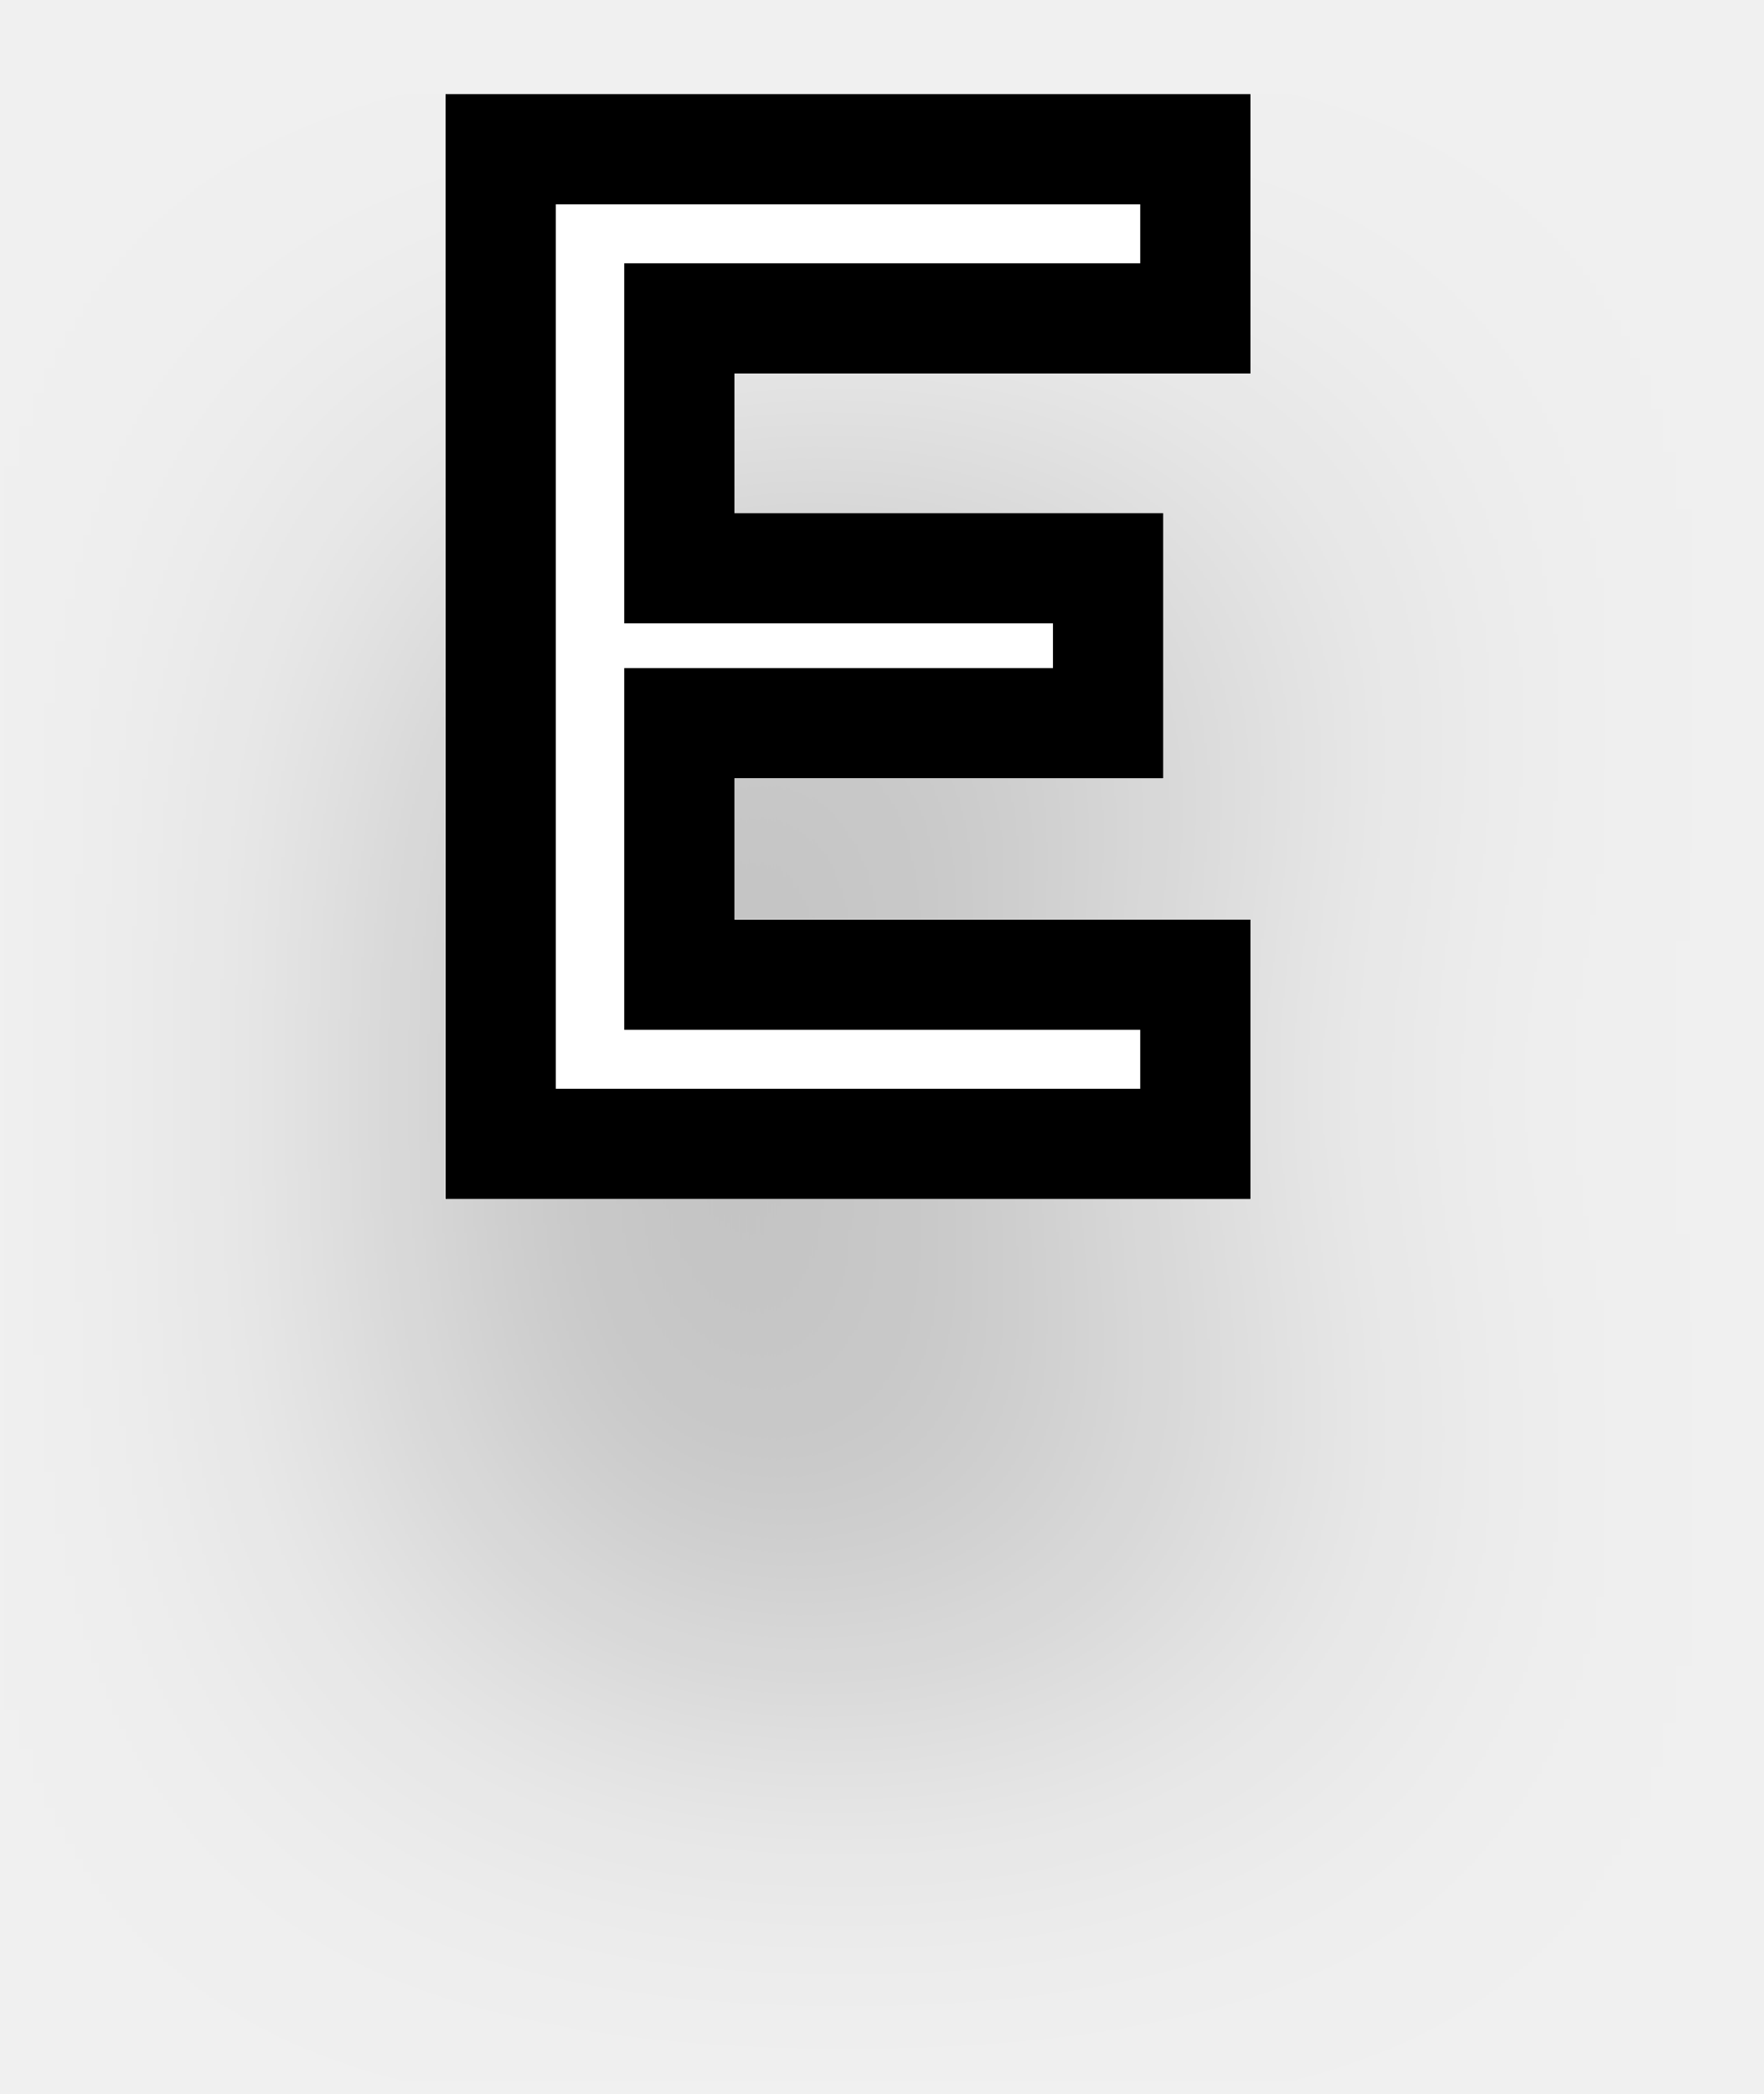
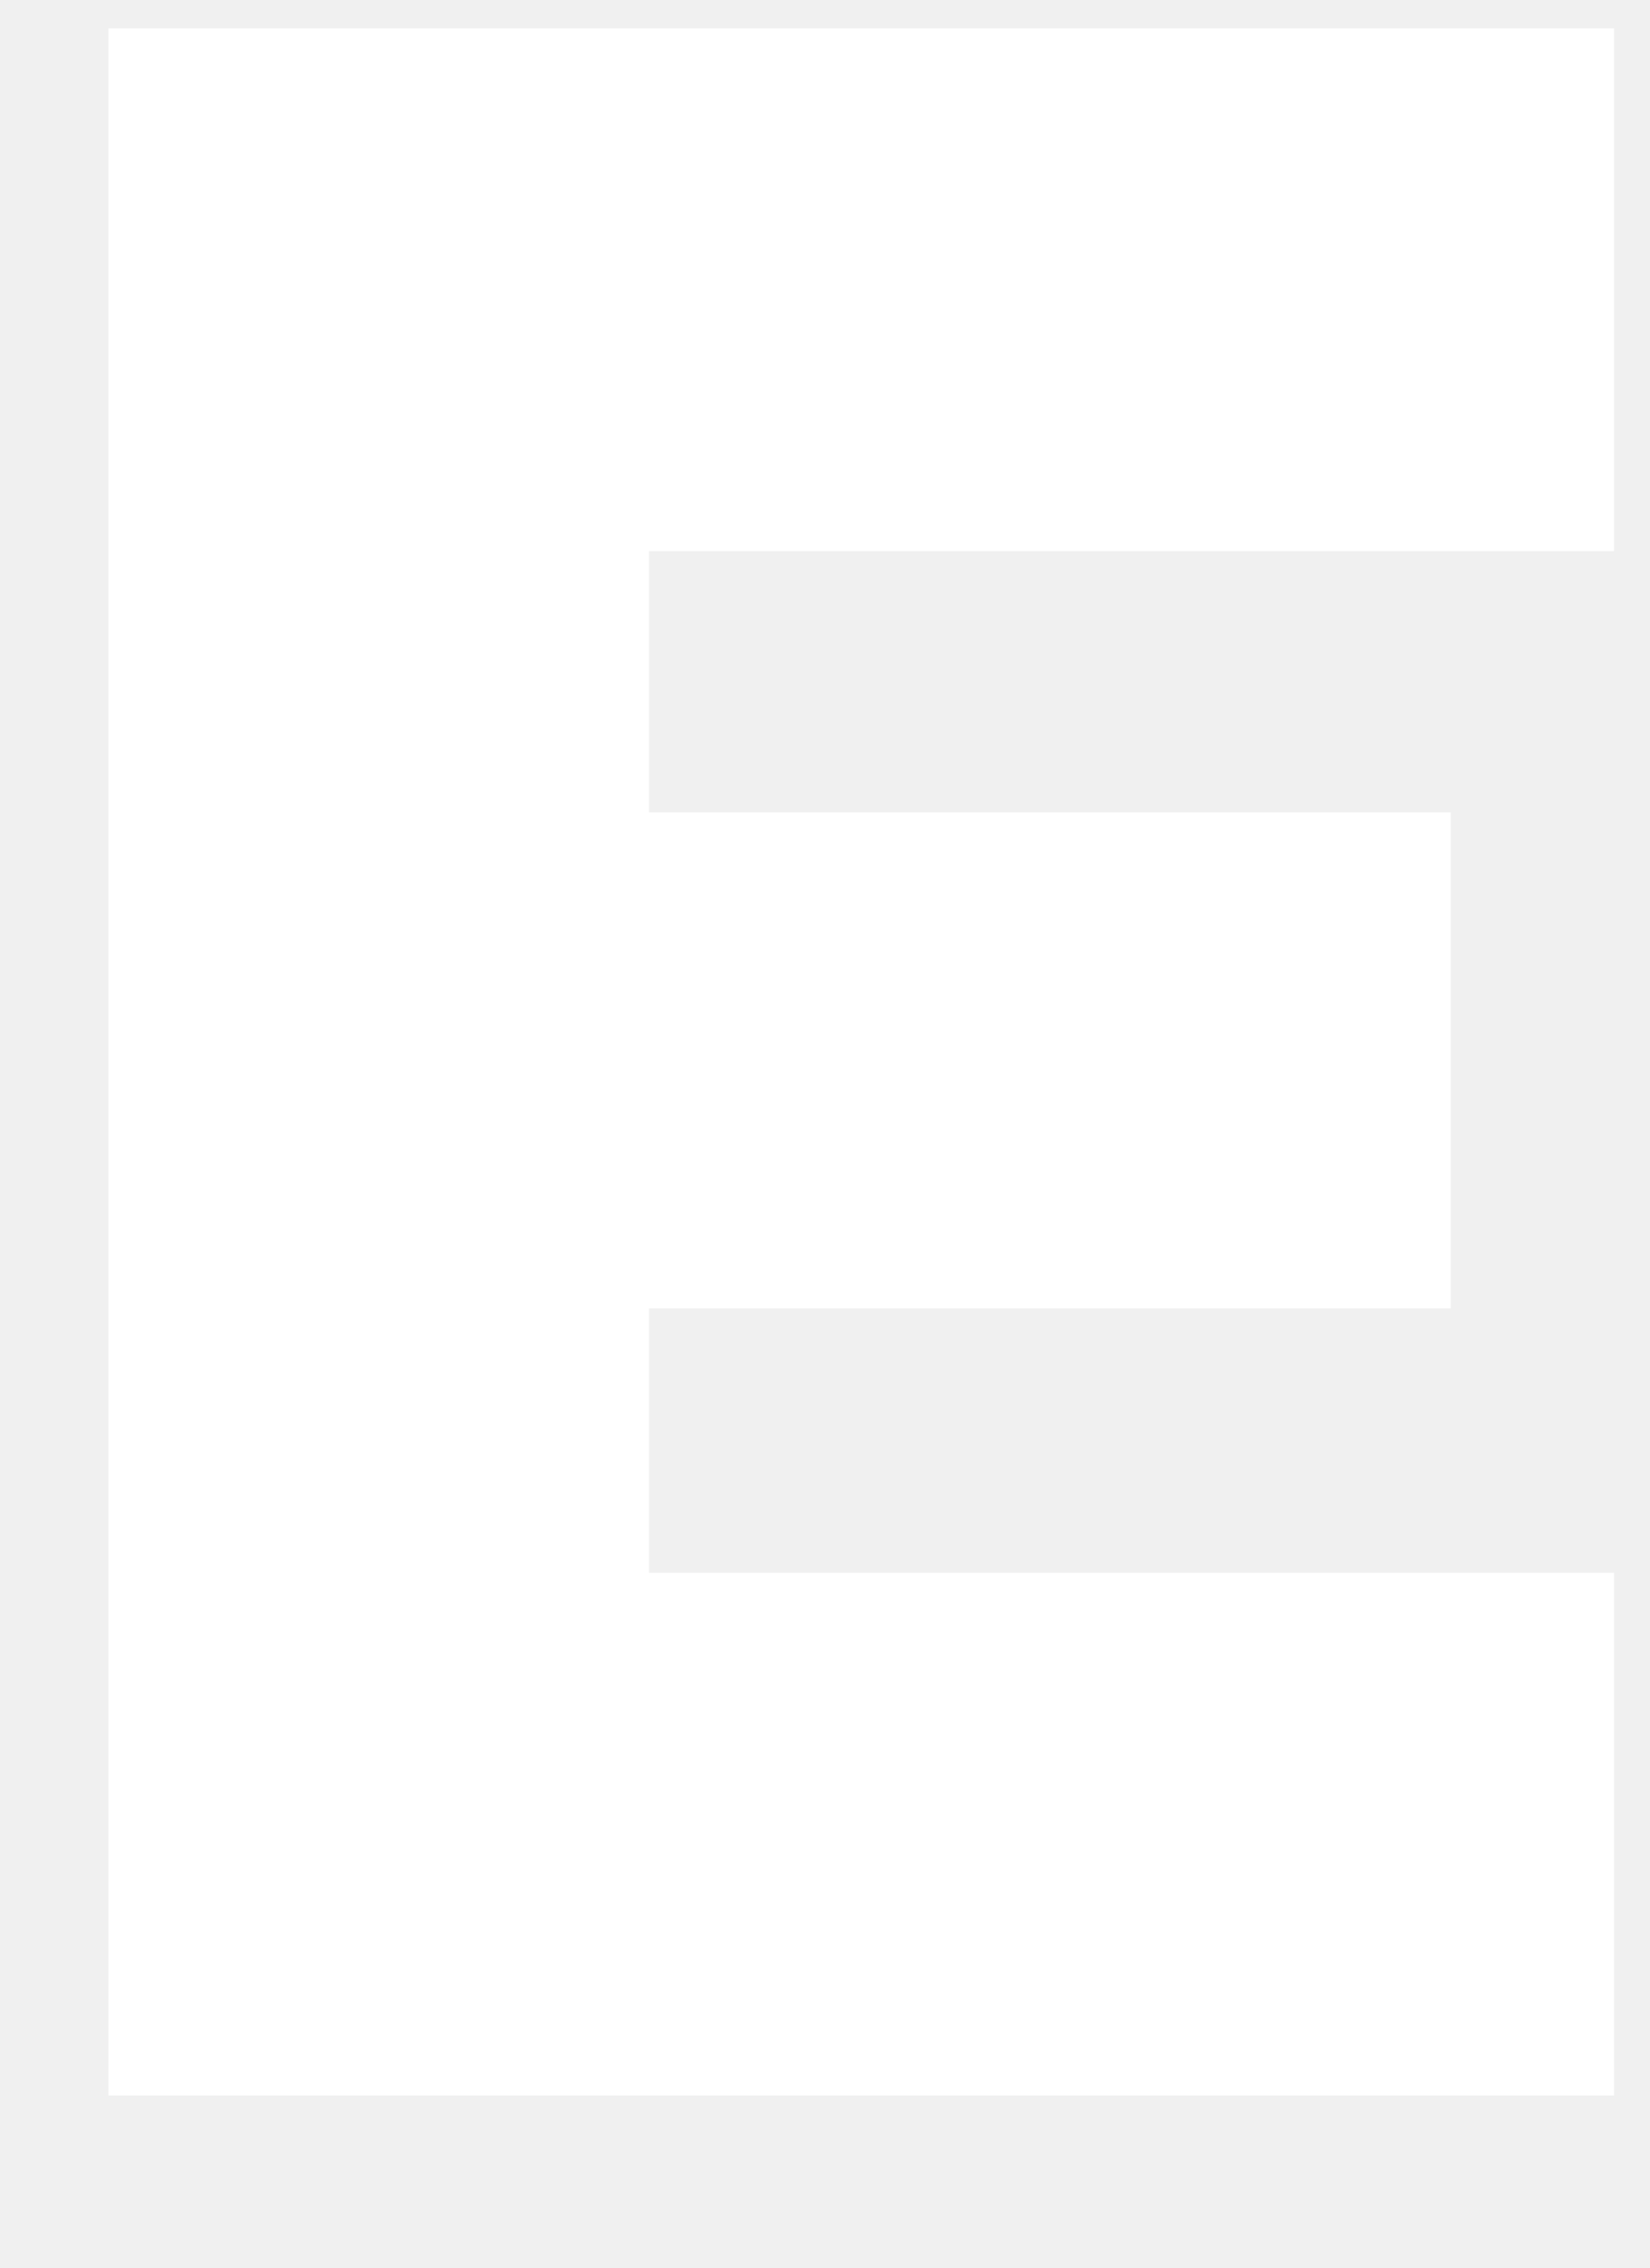
- <svg xmlns="http://www.w3.org/2000/svg" width="16" height="19" viewBox="0 0 16 19" fill="none">
-   <g filter="url(#filter0_d_18_822)">
-     <path d="M4.043 0.854H11.346V3.389H6.664V4.656H10.554V7.062H6.664V8.344H11.346V10.879H4.043V0.854Z" fill="white" />
-     <path d="M6.664 8.844H10.846V10.379H4.543V1.354H10.846V2.889H6.664H6.164V3.389V4.656V5.156H6.664H10.054V6.562H6.664H6.164V7.062V8.344V8.844H6.664Z" stroke="black" />
-   </g>
-   <defs>
-     <filter id="filter0_d_18_822" x="0.043" y="0.854" width="15.303" height="18.025" filterUnits="userSpaceOnUse" color-interpolation-filters="sRGB">
-       <feFlood flood-opacity="0" result="BackgroundImageFix" />
-       <feColorMatrix in="SourceAlpha" type="matrix" values="0 0 0 0 0 0 0 0 0 0 0 0 0 0 0 0 0 0 127 0" result="hardAlpha" />
-       <feOffset dy="4" />
-       <feGaussianBlur stdDeviation="2" />
-       <feComposite in2="hardAlpha" operator="out" />
-       <feColorMatrix type="matrix" values="0 0 0 0 0 0 0 0 0 0 0 0 0 0 0 0 0 0 0.25 0" />
-       <feBlend mode="normal" in2="BackgroundImageFix" result="effect1_dropShadow_18_822" />
-       <feBlend mode="normal" in="SourceGraphic" in2="effect1_dropShadow_18_822" result="shape" />
-     </filter>
-   </defs>
+ <svg xmlns="http://www.w3.org/2000/svg" width="8" height="11" viewBox="0 0 8 11" fill="none">
+   <path d="M0.526 0.138H7.829V2.673H3.148V3.94H7.037V6.346H3.148V7.628H7.829V10.163H0.526V0.138Z" fill="white" />
</svg>
